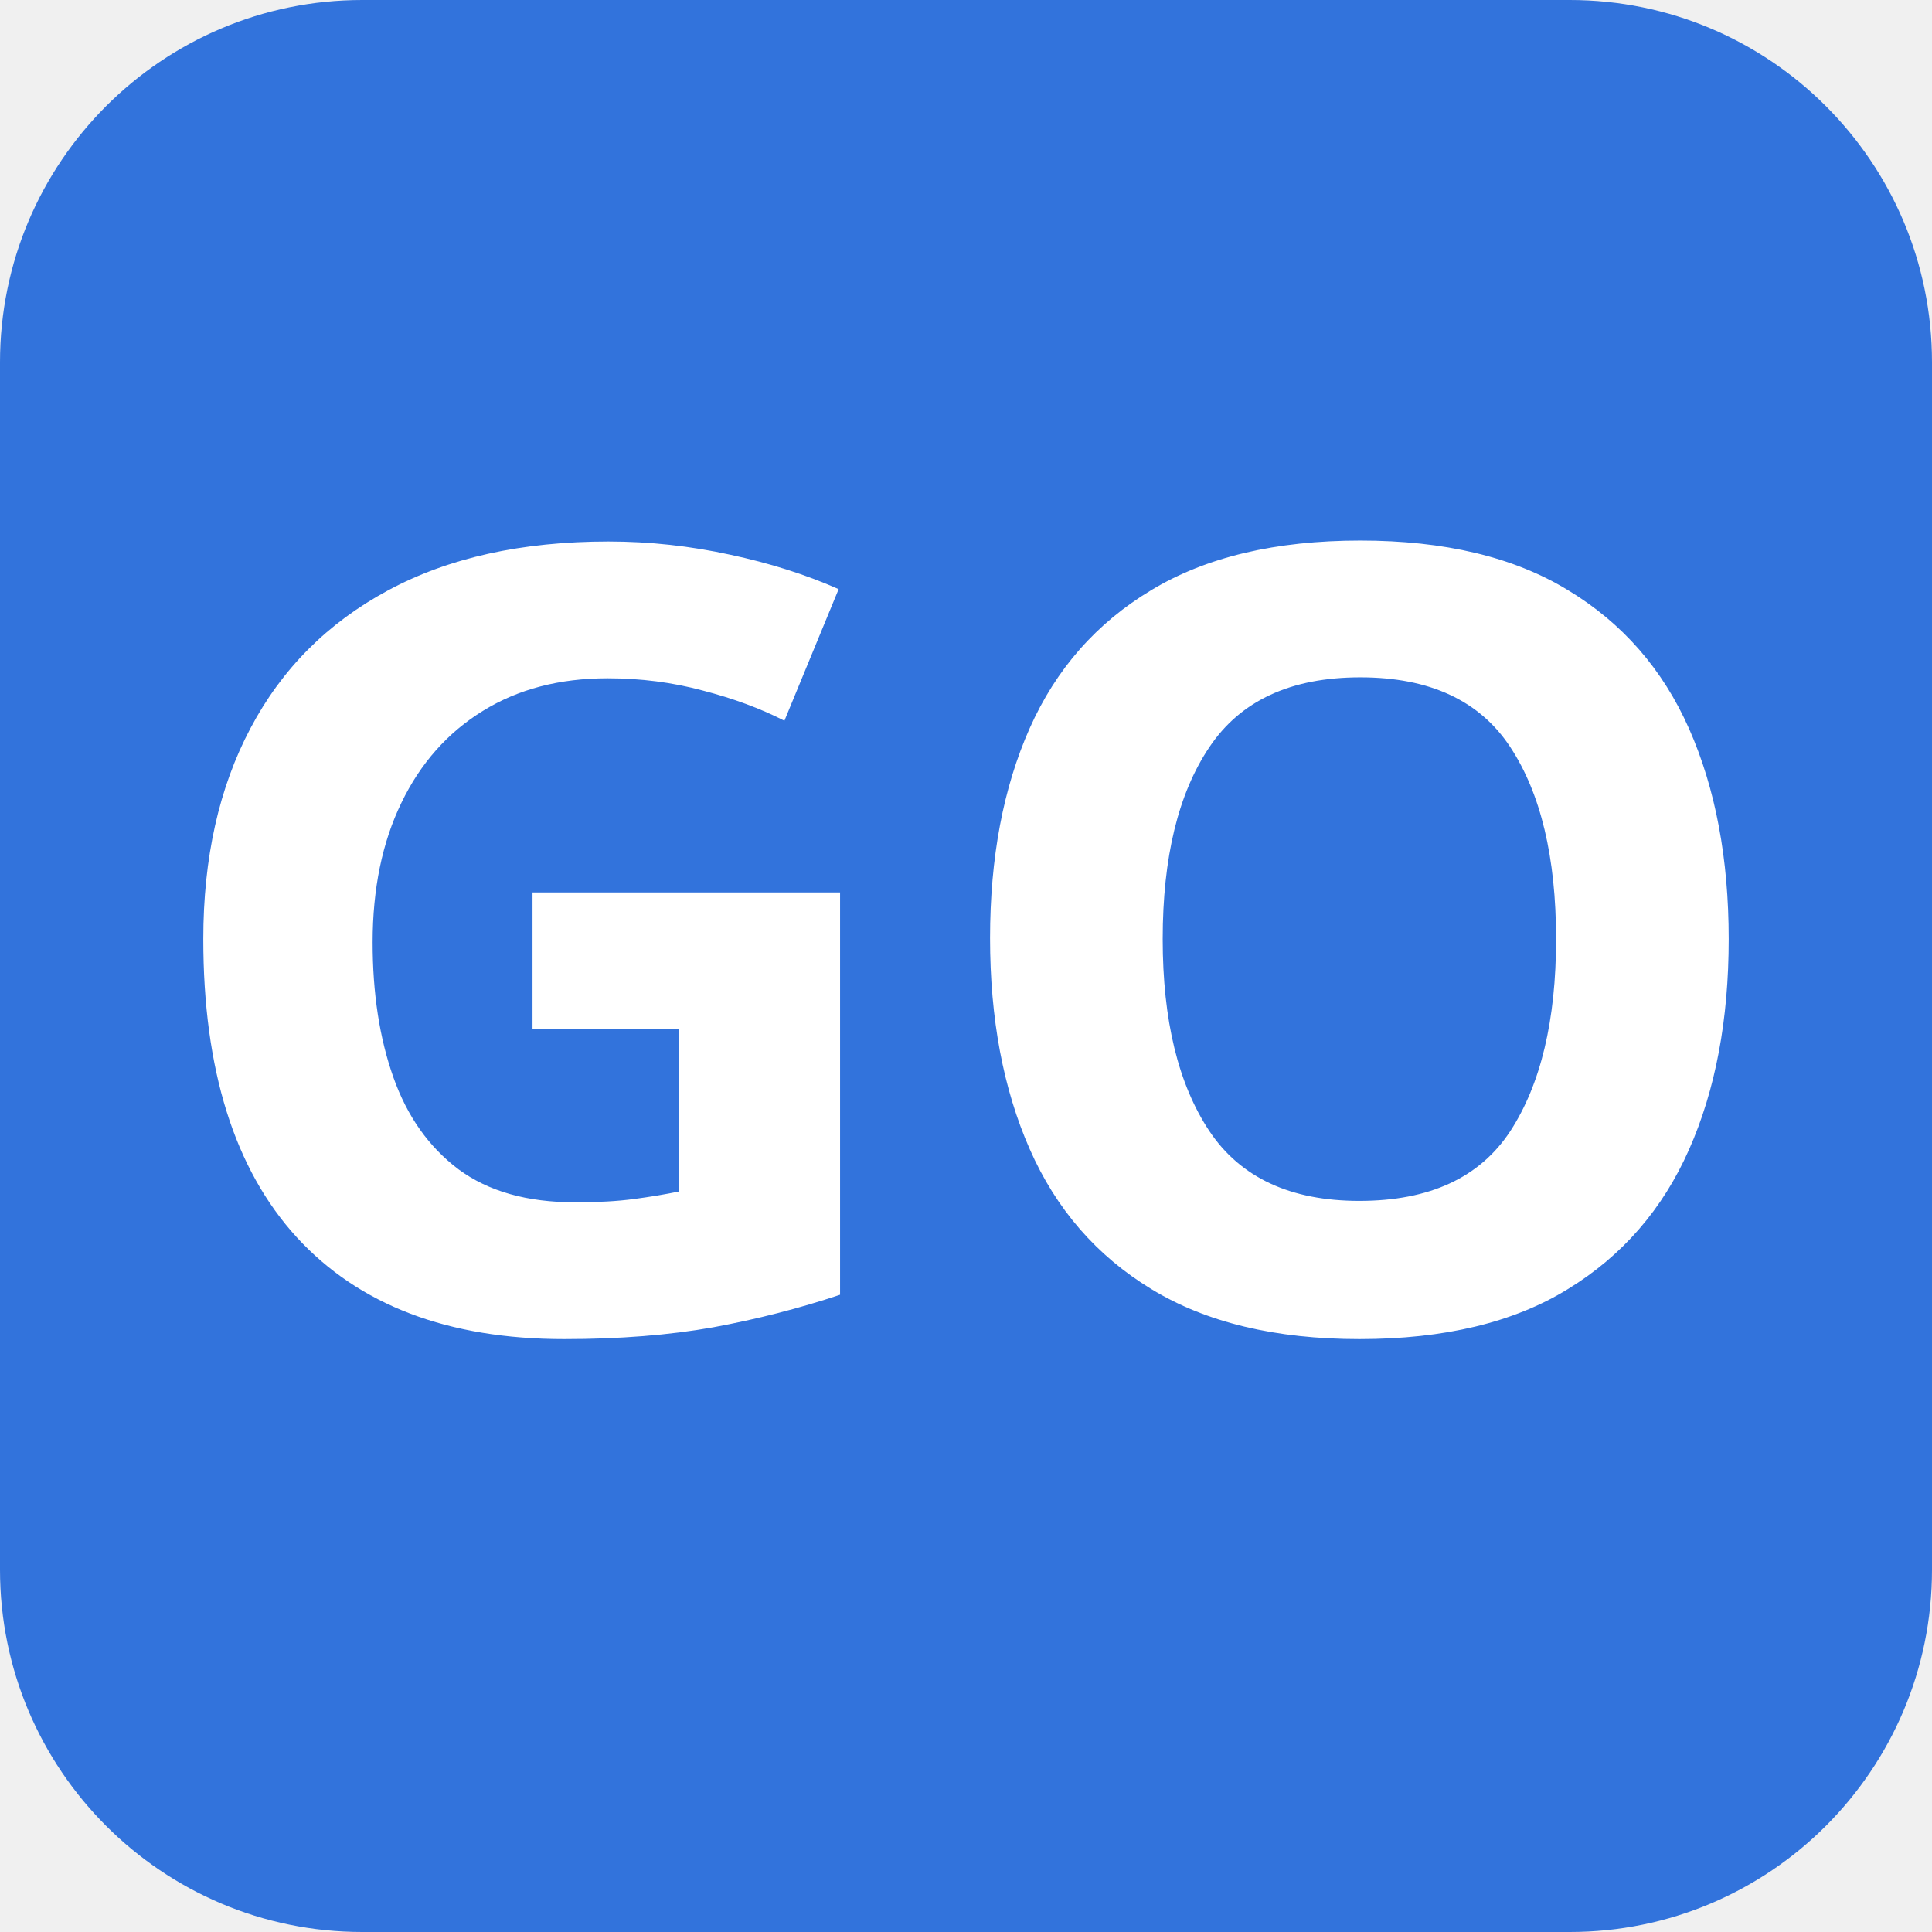
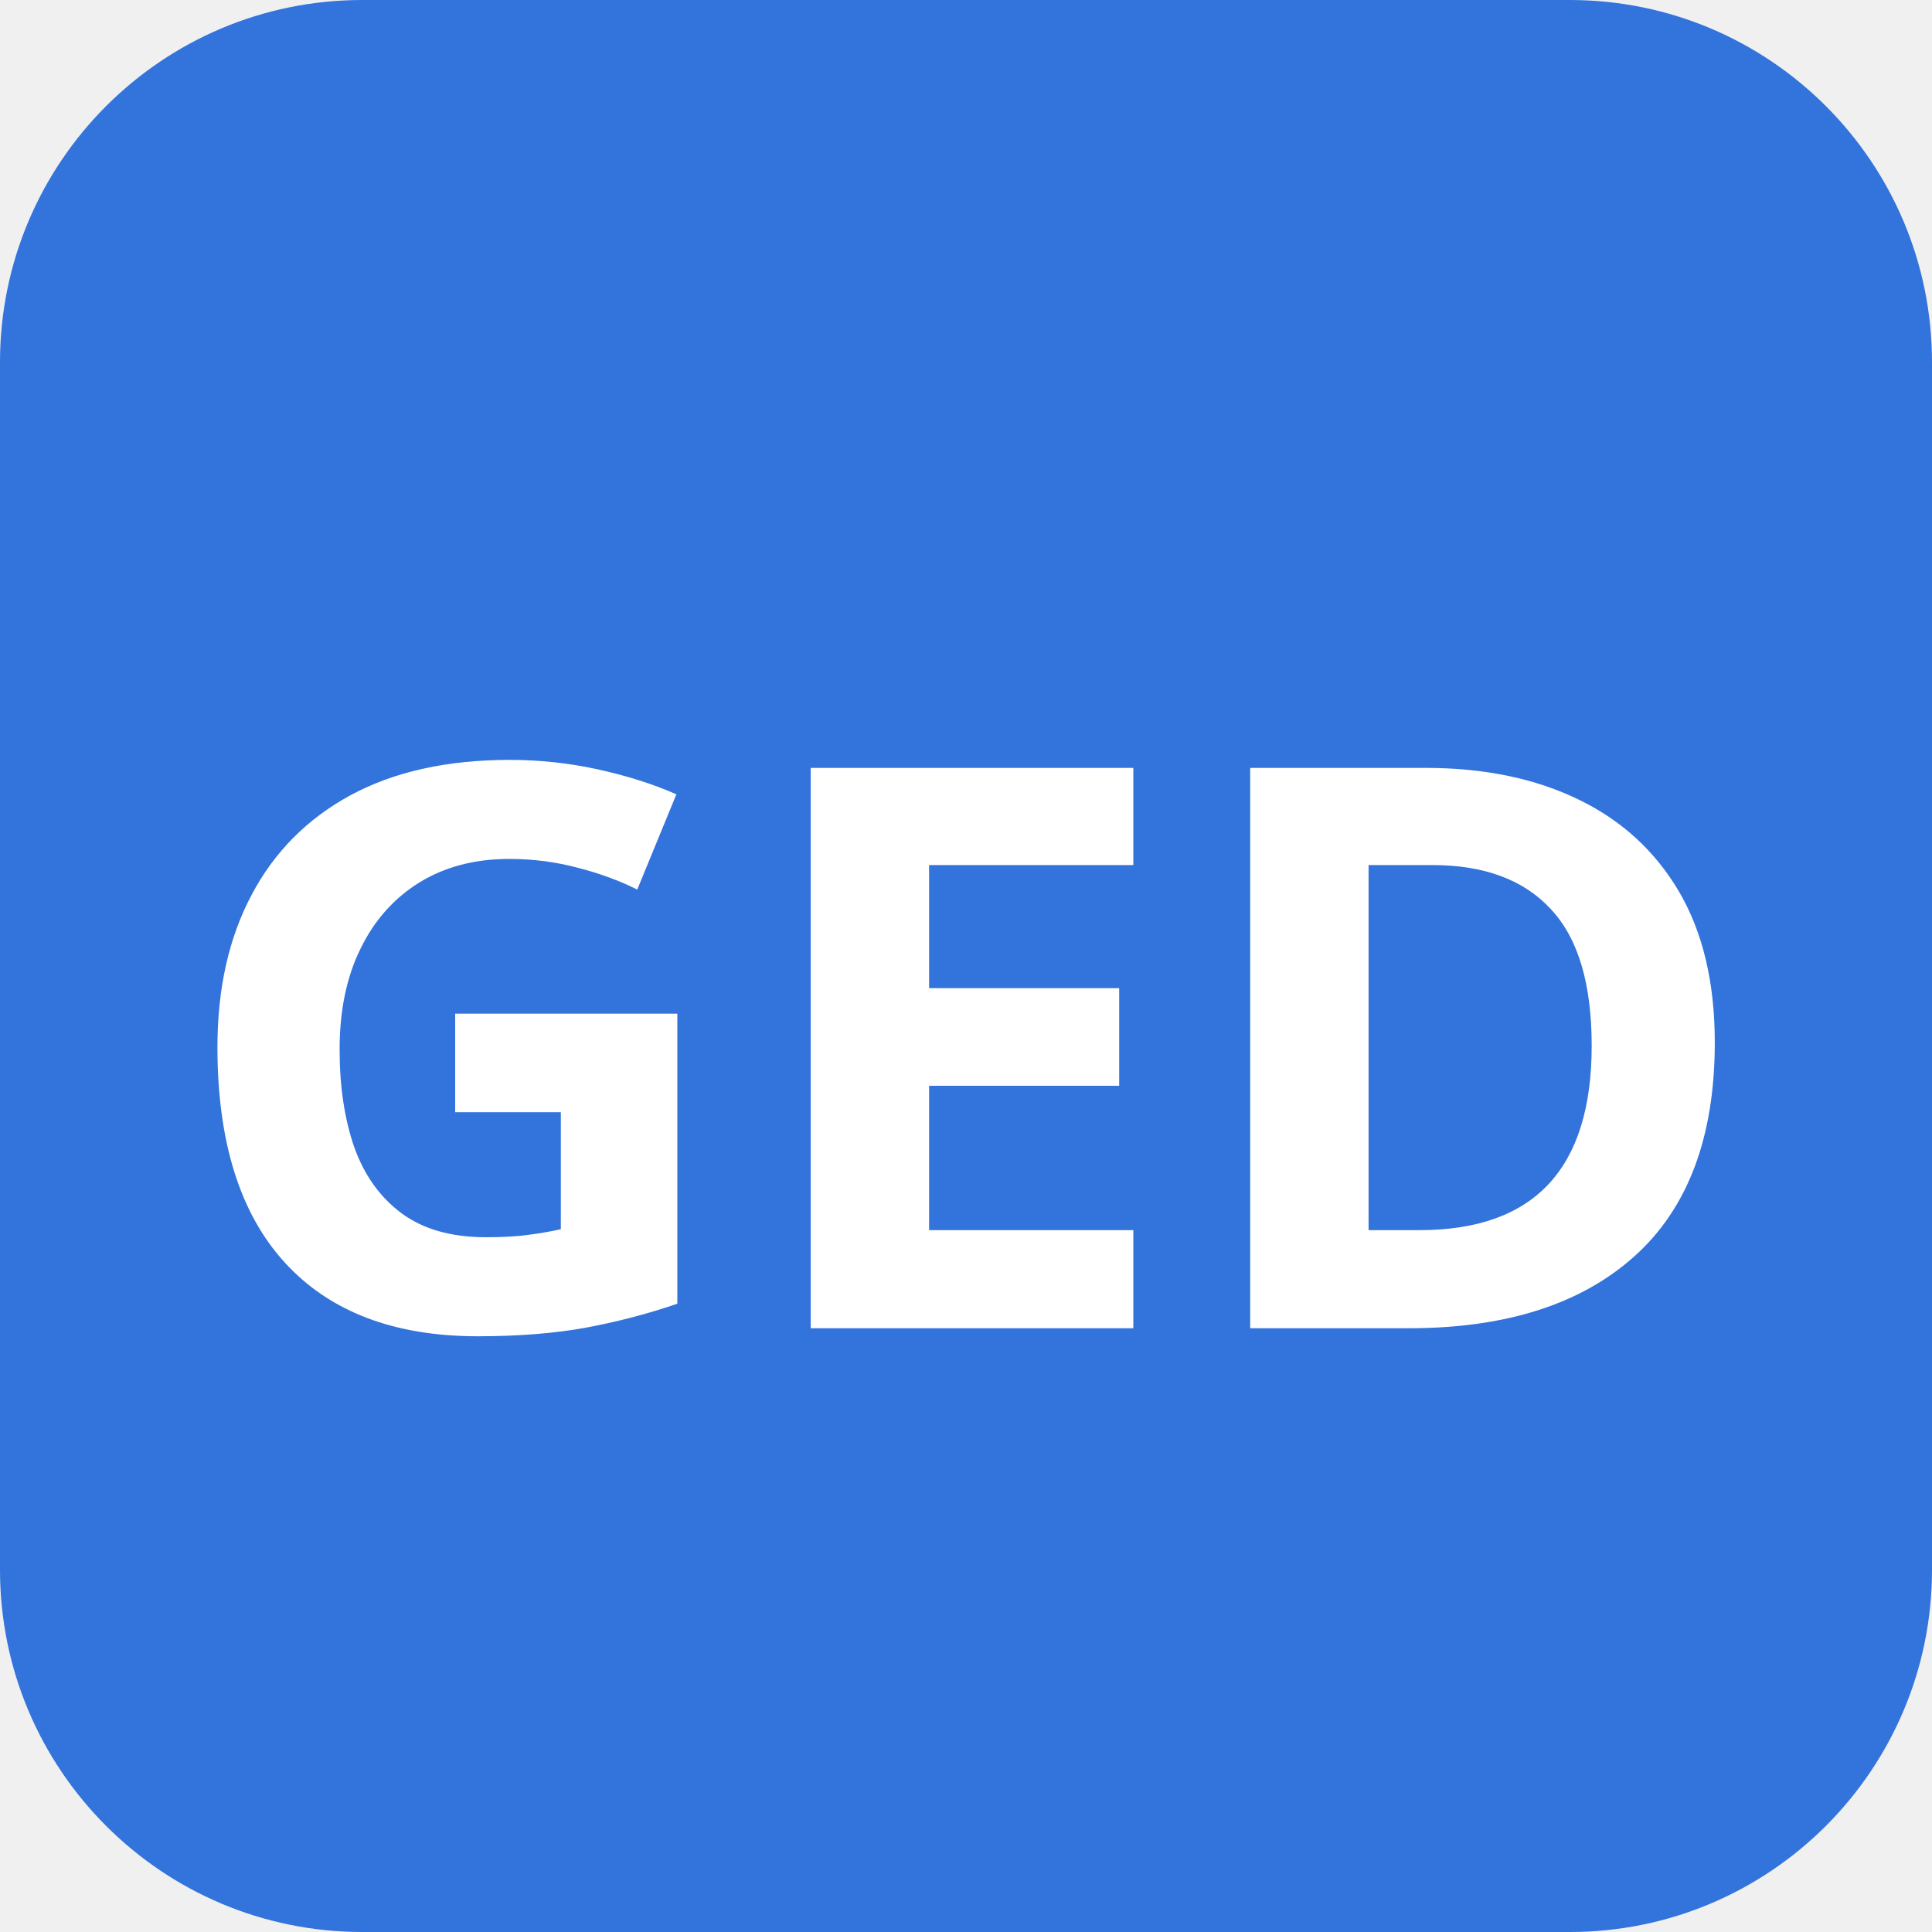
<svg xmlns="http://www.w3.org/2000/svg" viewBox="0 0 64 64">
  <rect width="64" height="64" rx="12" fill="#3273dc" />
-   <text x="32" y="44" font-family="system-ui,sans-serif" font-size="36" font-weight="bold" fill="white" text-anchor="middle">GO</text>
+   <text x="32" y="44" font-family="system-ui,sans-serif" font-size="26" font-weight="bold" fill="white" text-anchor="middle">GED</text>
</svg>
